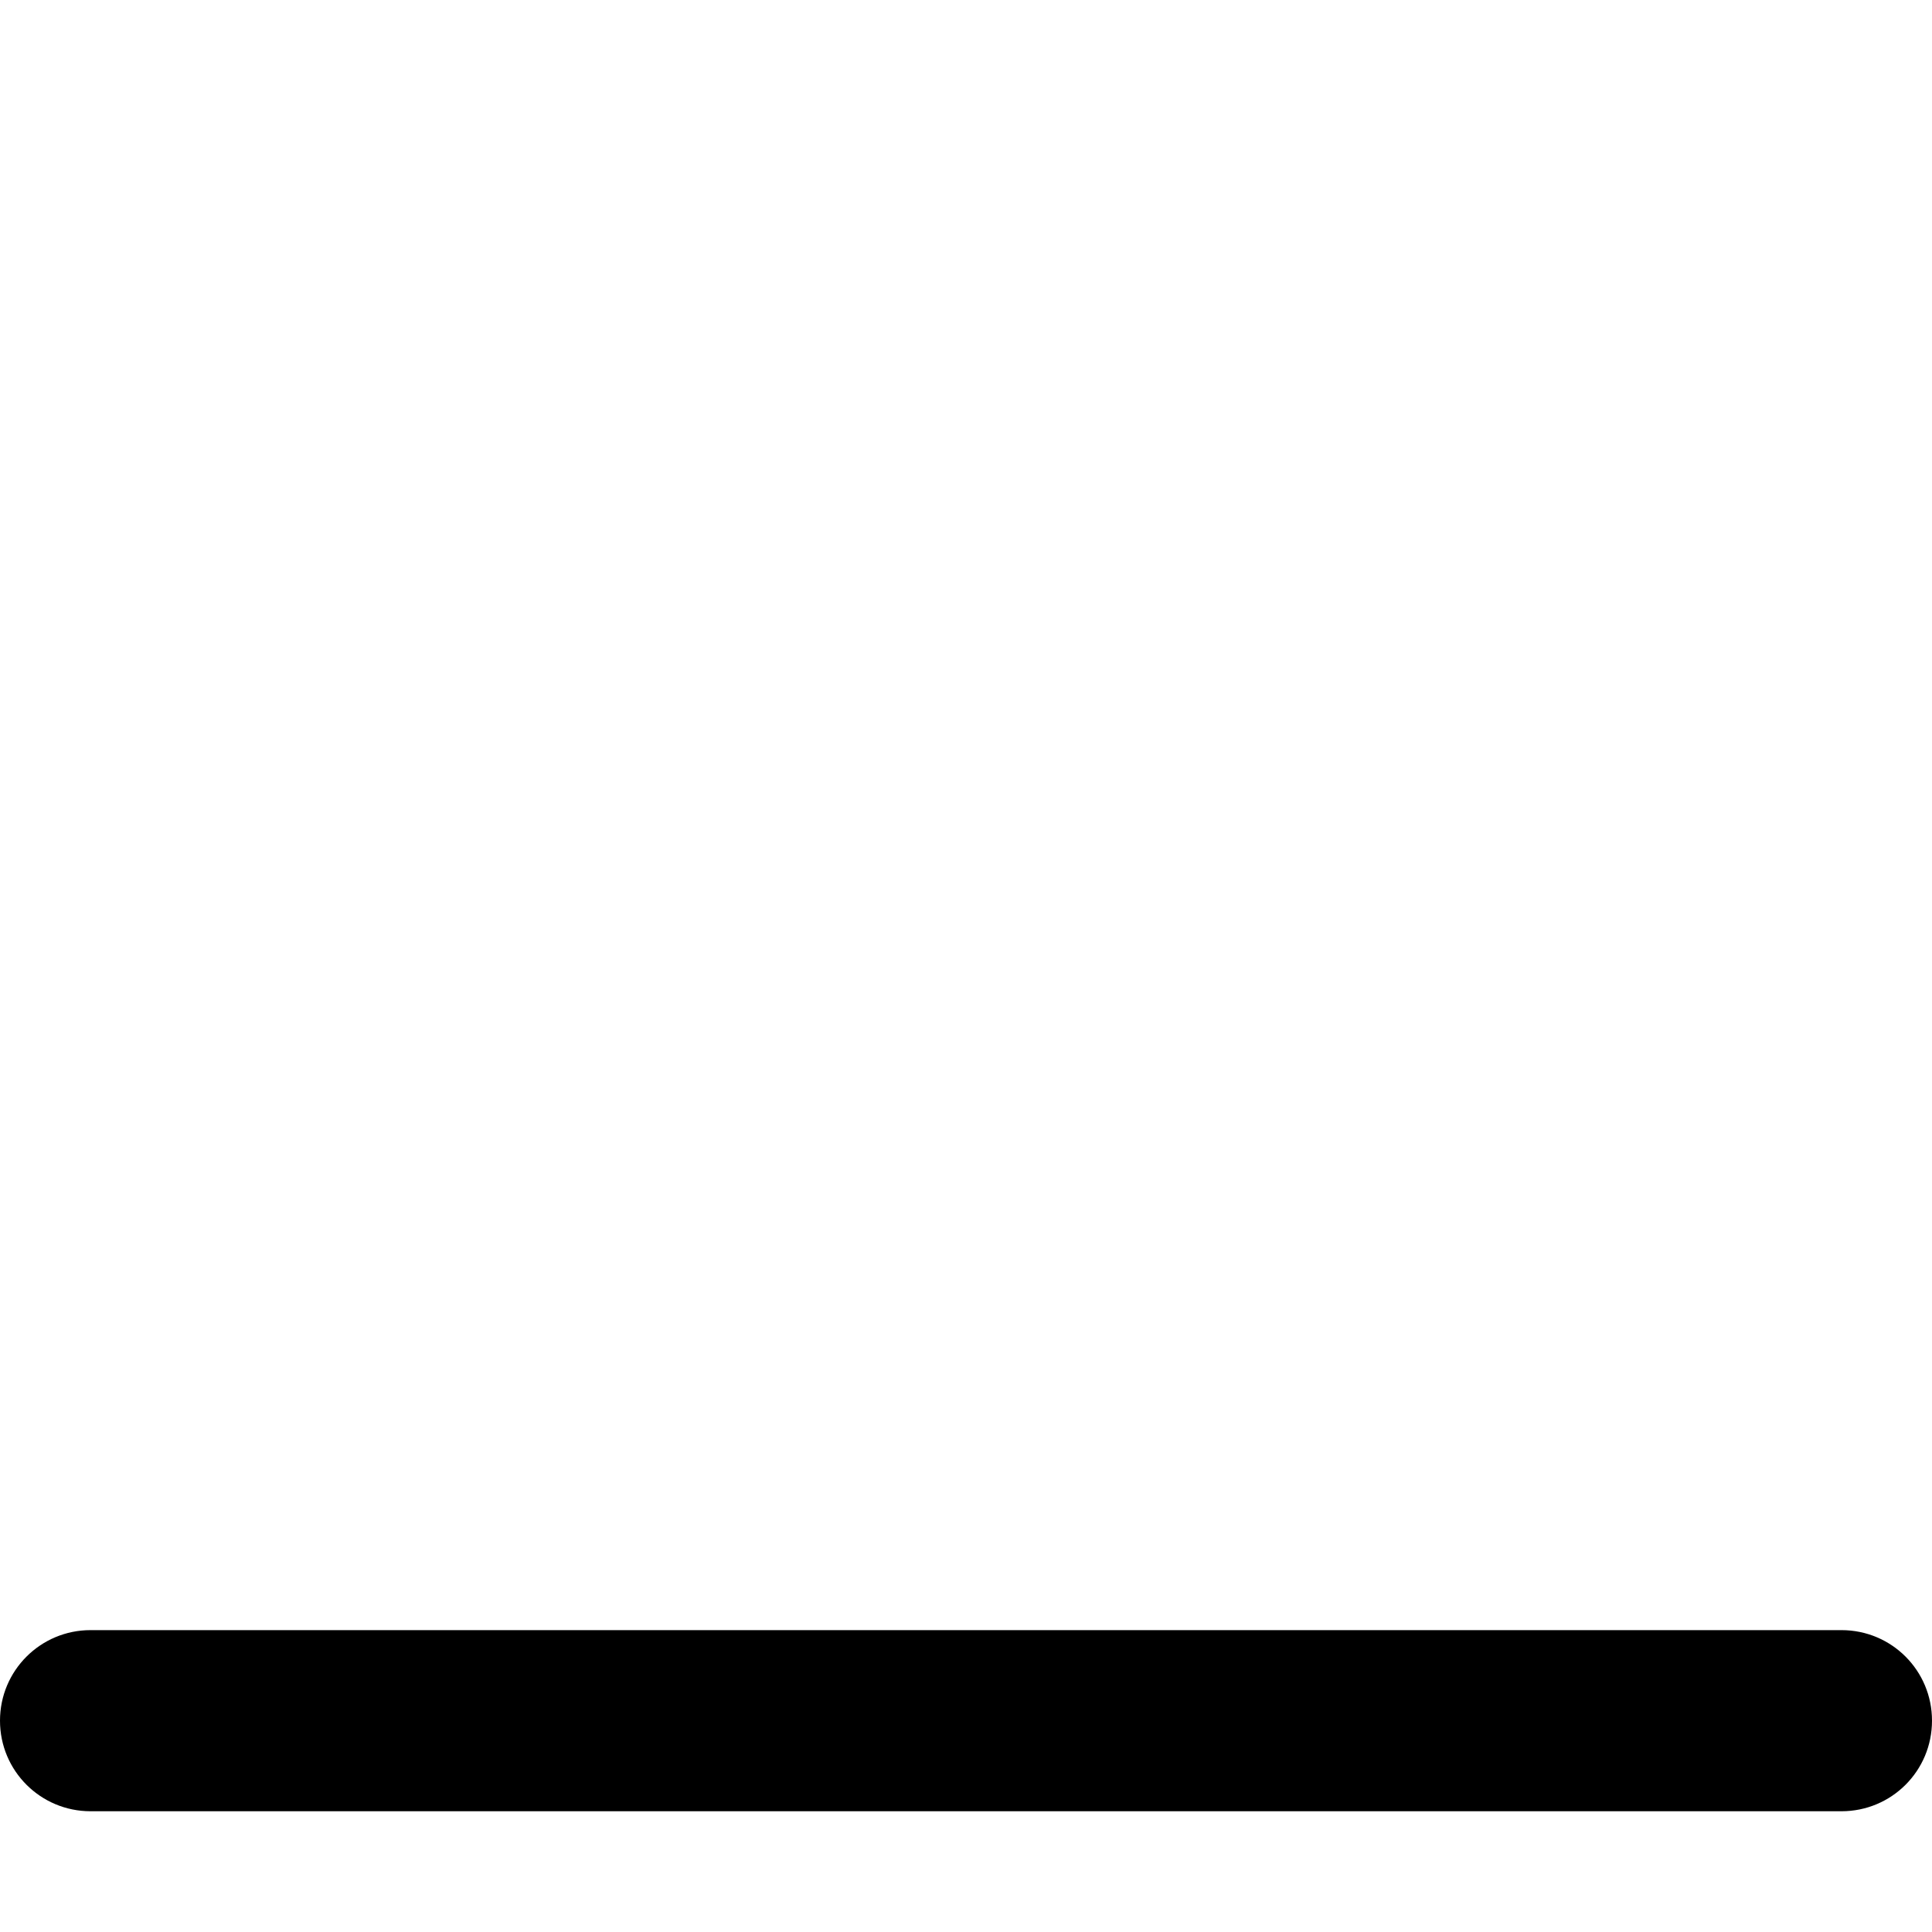
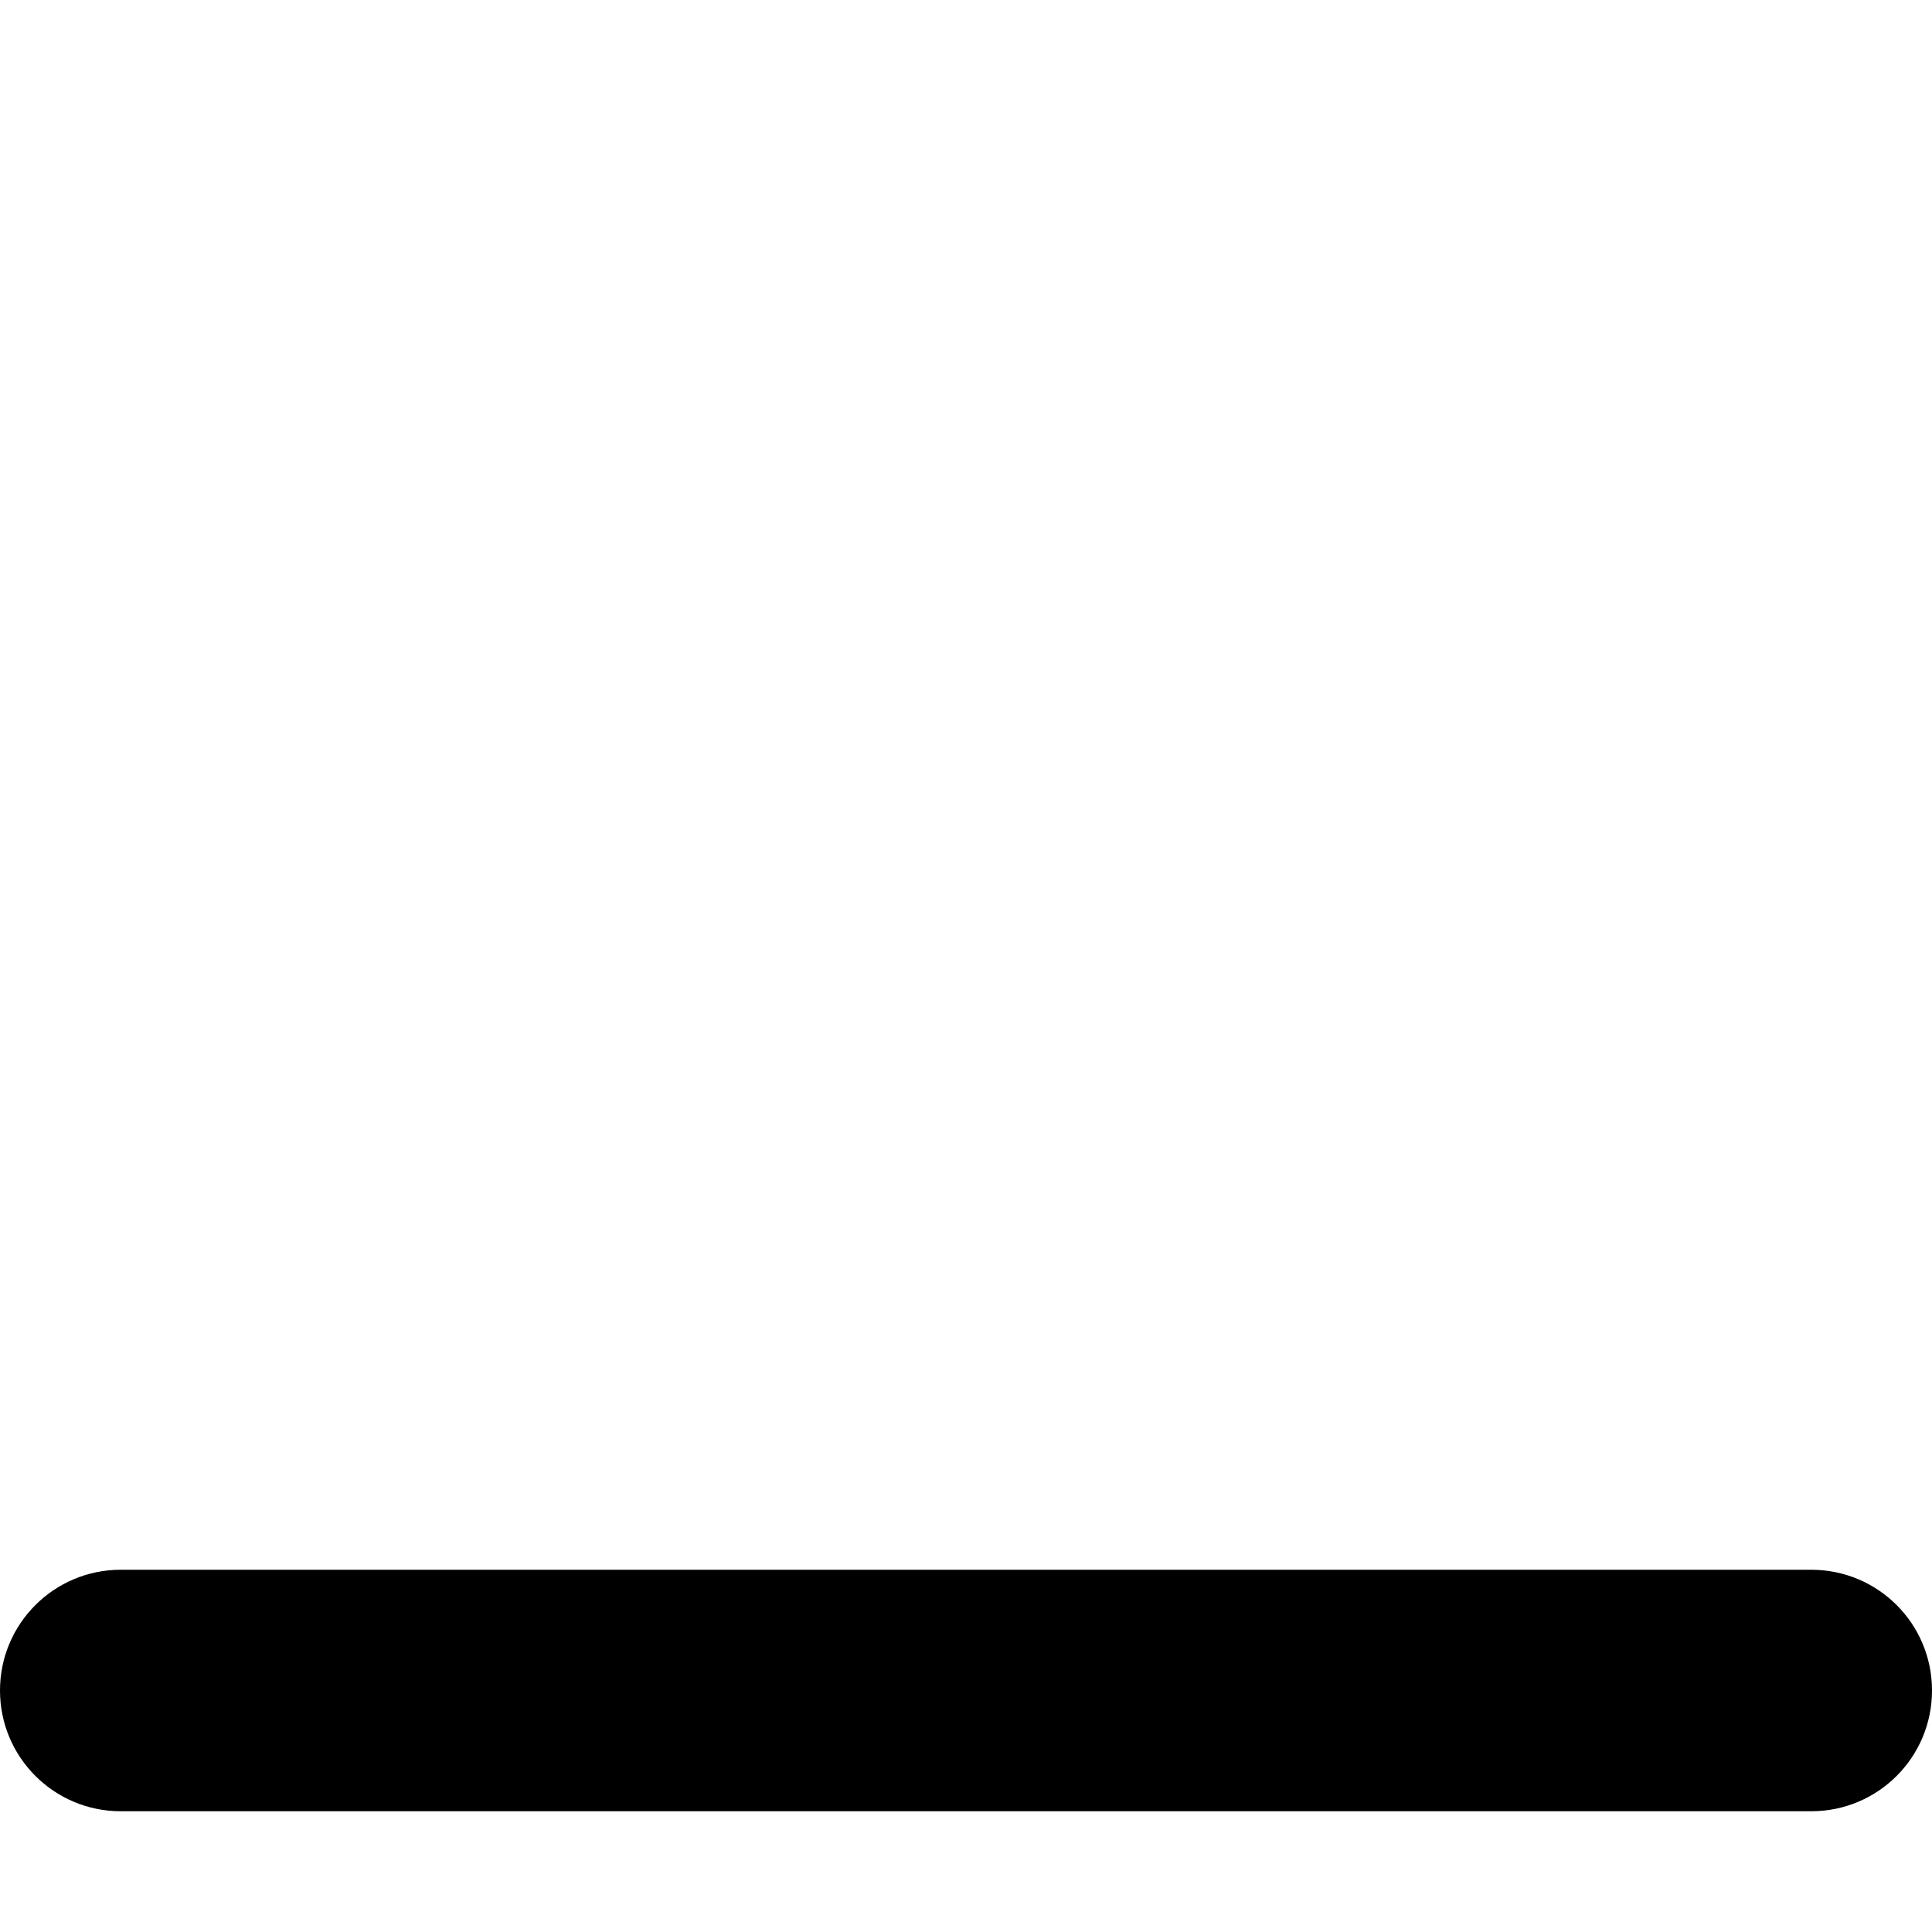
<svg xmlns="http://www.w3.org/2000/svg" viewBox="0 0 512 512">
-   <path d="M0 456C0 442.7 10.75 432 24 432H488C501.3 432 512 442.7 512 456C512 469.3 501.3 480 488 480H24C10.75 480 0 469.3 0 456z" />
+   <path d="M0 448C0 430.3 14.33 416 32 416H480C497.7 416 512 430.3 512 448C512 465.7 497.7 480 480 480H32C14.33 480 0 465.7 0 448z" />
</svg>
